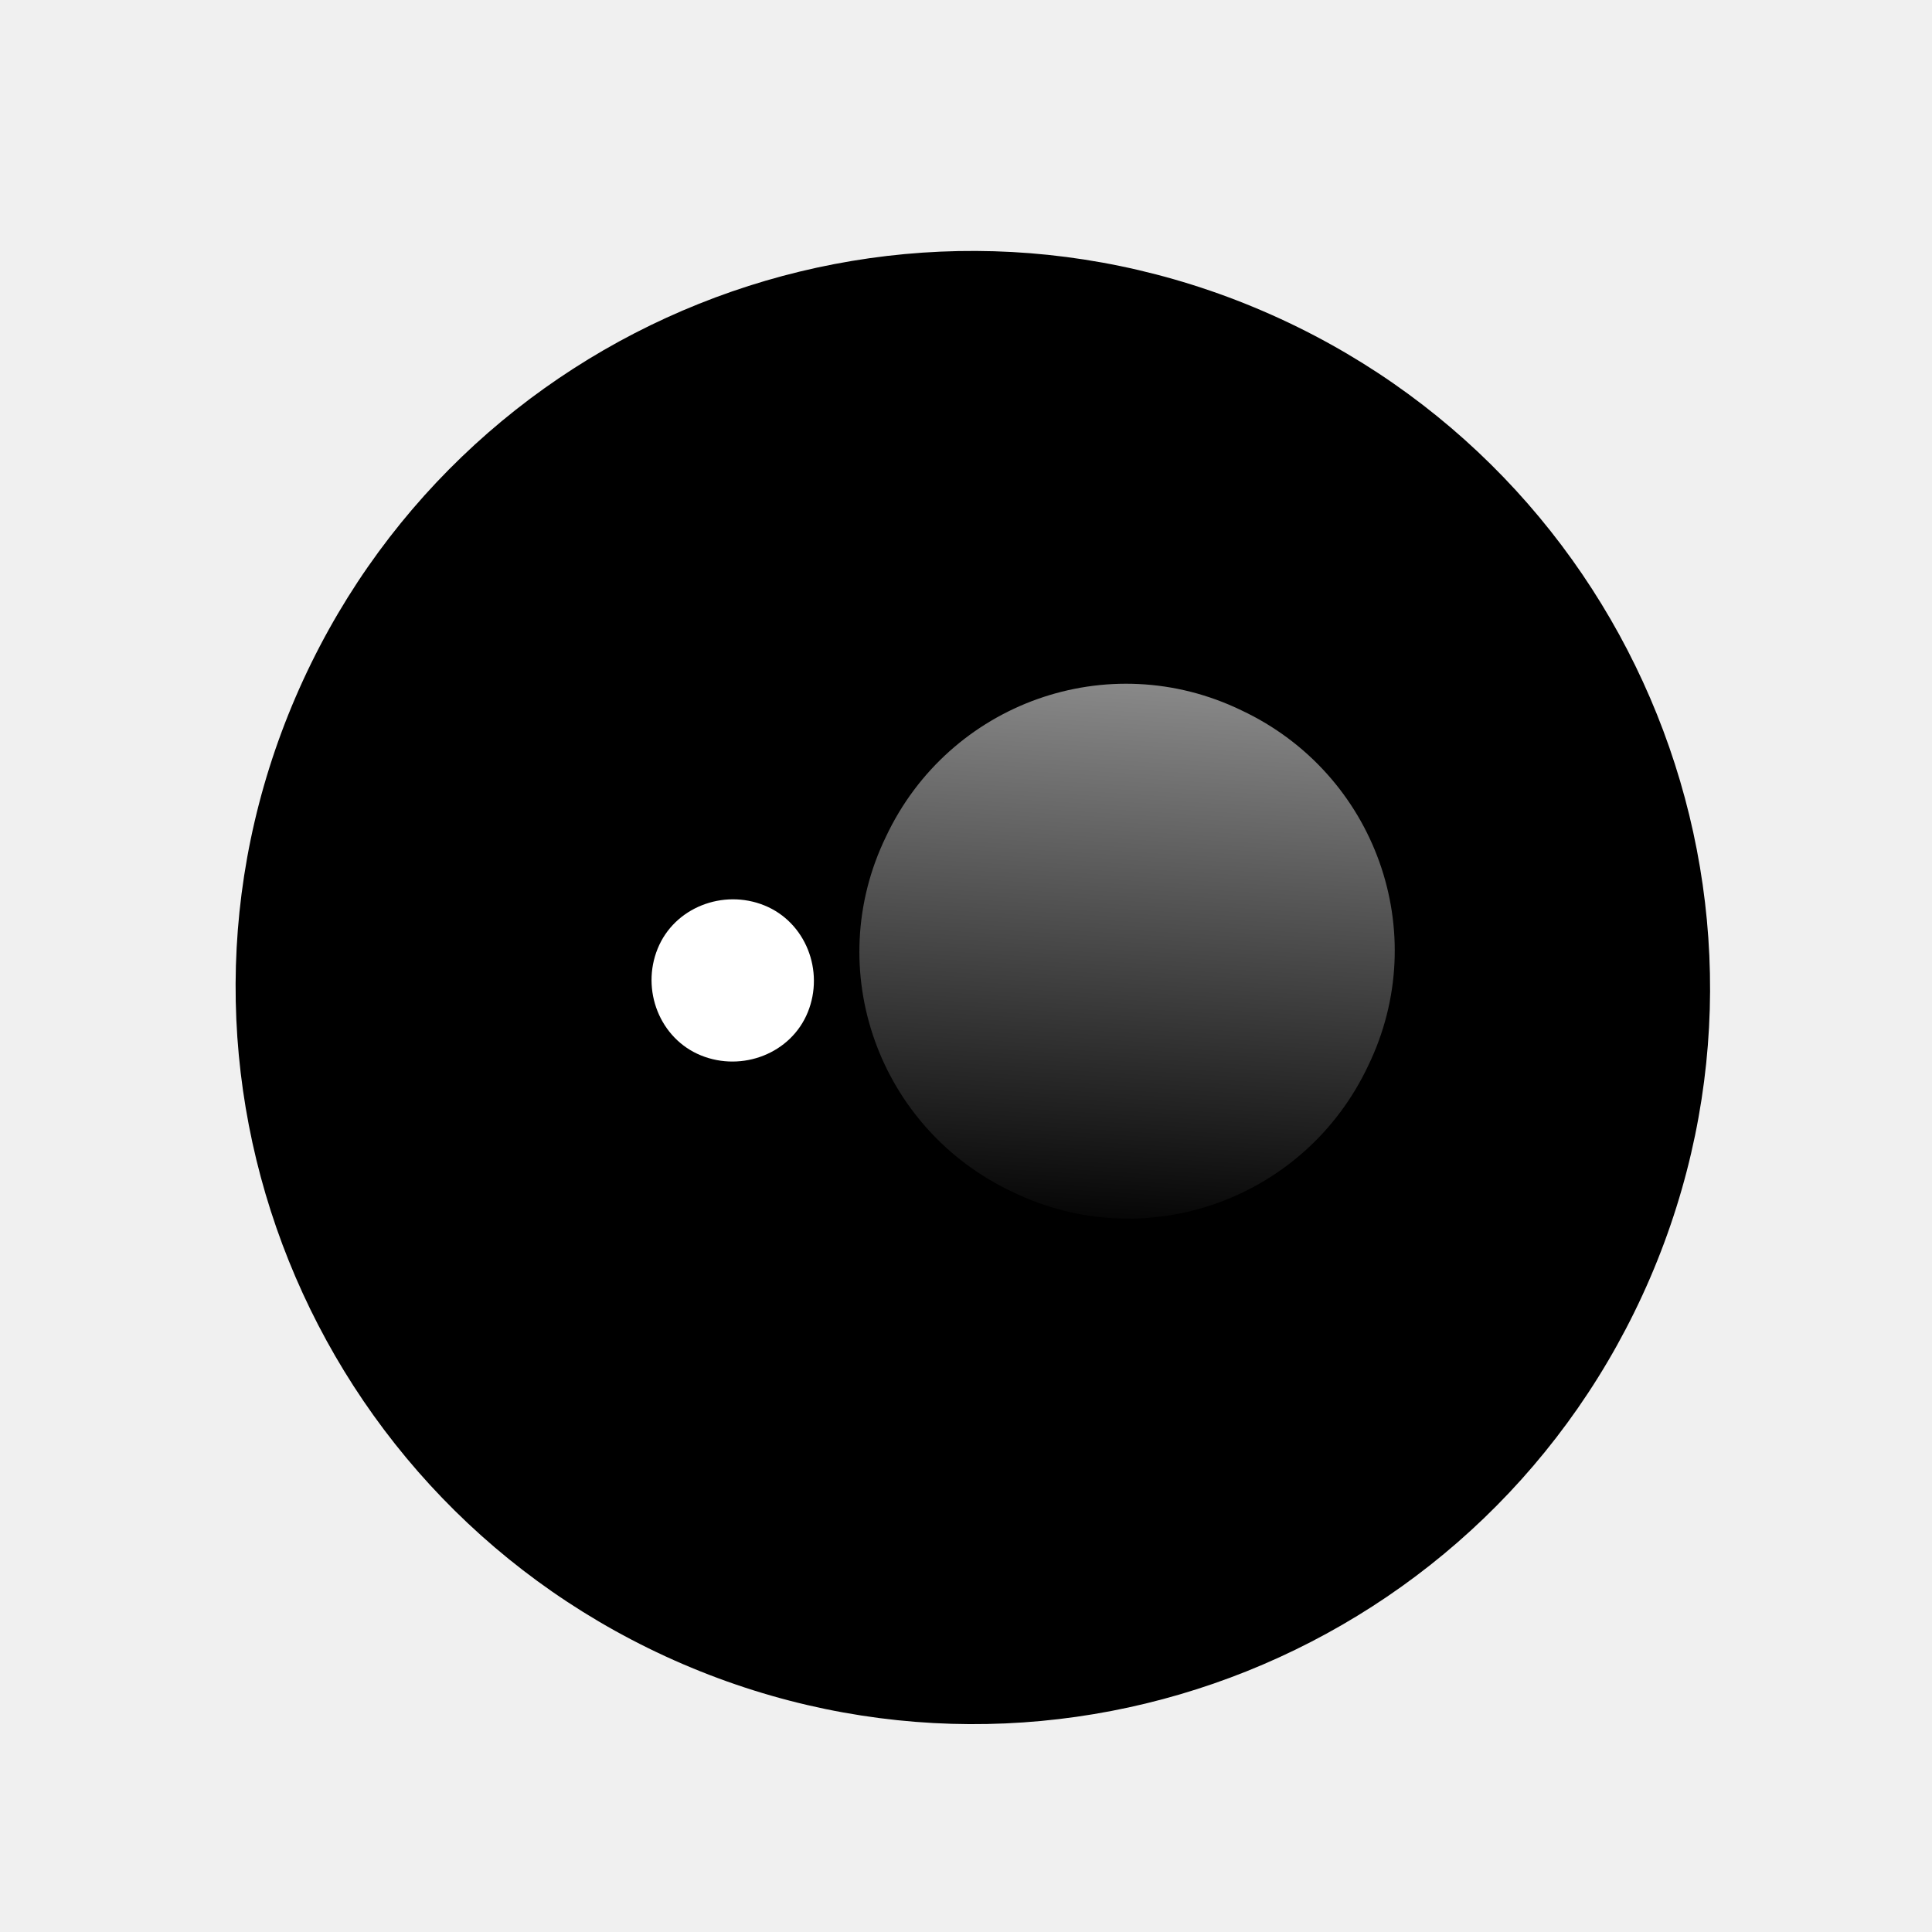
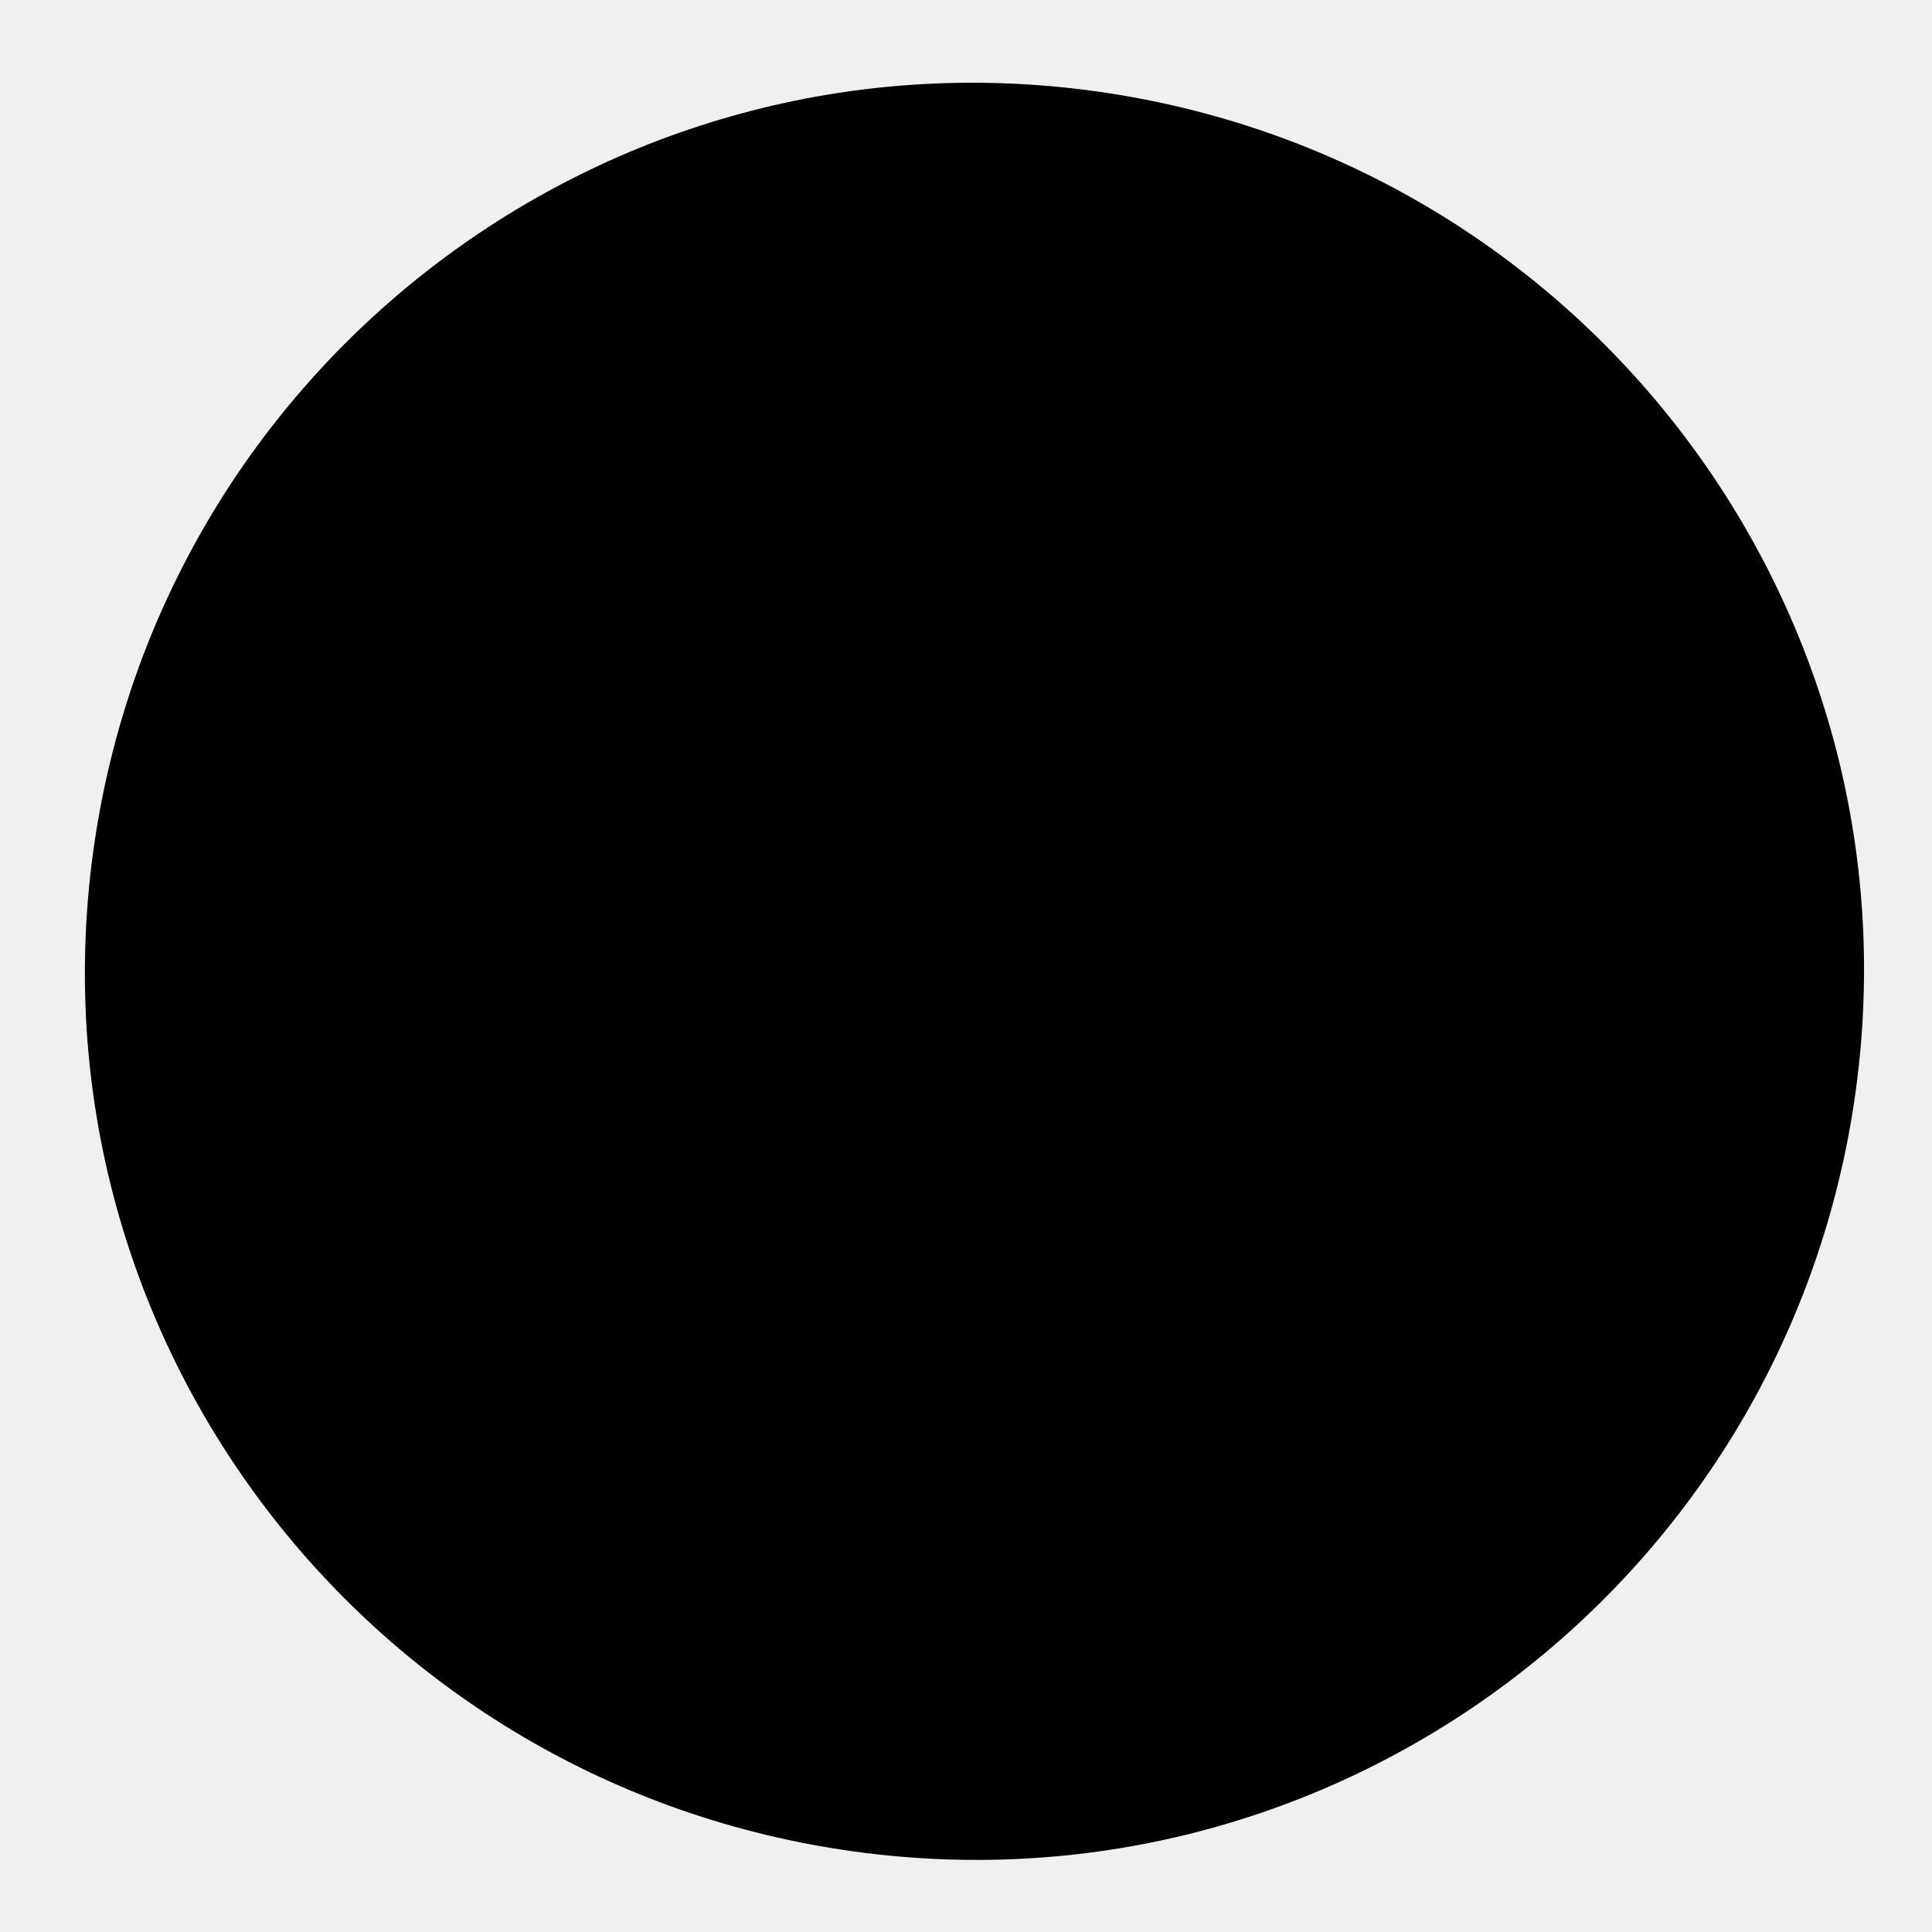
- <svg xmlns="http://www.w3.org/2000/svg" width="35" height="35" viewBox="0 0 35 35" fill="none">
+ <svg xmlns="http://www.w3.org/2000/svg" width="29" height="29" viewBox="0 0 29 29" fill="none">
  <g style="mix-blend-mode:multiply">
-     <path d="M12.367 30.145C5.608 27.235 2.435 19.416 5.355 12.629C8.262 5.878 16.086 2.713 22.881 5.636C29.639 8.545 32.813 16.364 29.893 23.152C26.986 29.902 19.162 33.067 12.367 30.145Z" fill="black" />
+     <path d="M12.823 27.792C5.534 26.788 0.393 20.096 1.4 12.776C2.404 5.495 9.102 0.361 16.431 1.368C23.719 2.372 28.861 9.064 27.854 16.384C26.85 23.665 20.151 28.799 12.823 27.792Z" fill="black" />
  </g>
-   <path style="mix-blend-mode:screen" d="M24.785 19.308C23.643 21.731 20.758 22.765 18.343 21.593C15.916 20.451 14.88 17.568 16.051 15.155C17.193 12.732 20.077 11.698 22.493 12.87C24.919 14.013 25.956 16.895 24.785 19.308Z" fill="url(#paint0_linear_221_18)" />
-   <g style="mix-blend-mode:screen">
-     <path d="M12.699 19.12C11.951 18.816 11.61 17.934 11.914 17.186C12.217 16.439 13.1 16.099 13.849 16.403C14.597 16.707 14.938 17.589 14.634 18.337C14.331 19.084 13.448 19.424 12.699 19.12Z" fill="white" />
-   </g>
-   <defs>
-     <linearGradient id="paint0_linear_221_18" x1="20.931" y1="8.33" x2="20.03" y2="22.529" gradientUnits="userSpaceOnUse">
-       <stop stop-color="#BFBFBF" />
-       <stop offset="1" />
-     </linearGradient>
-   </defs>
</svg>
